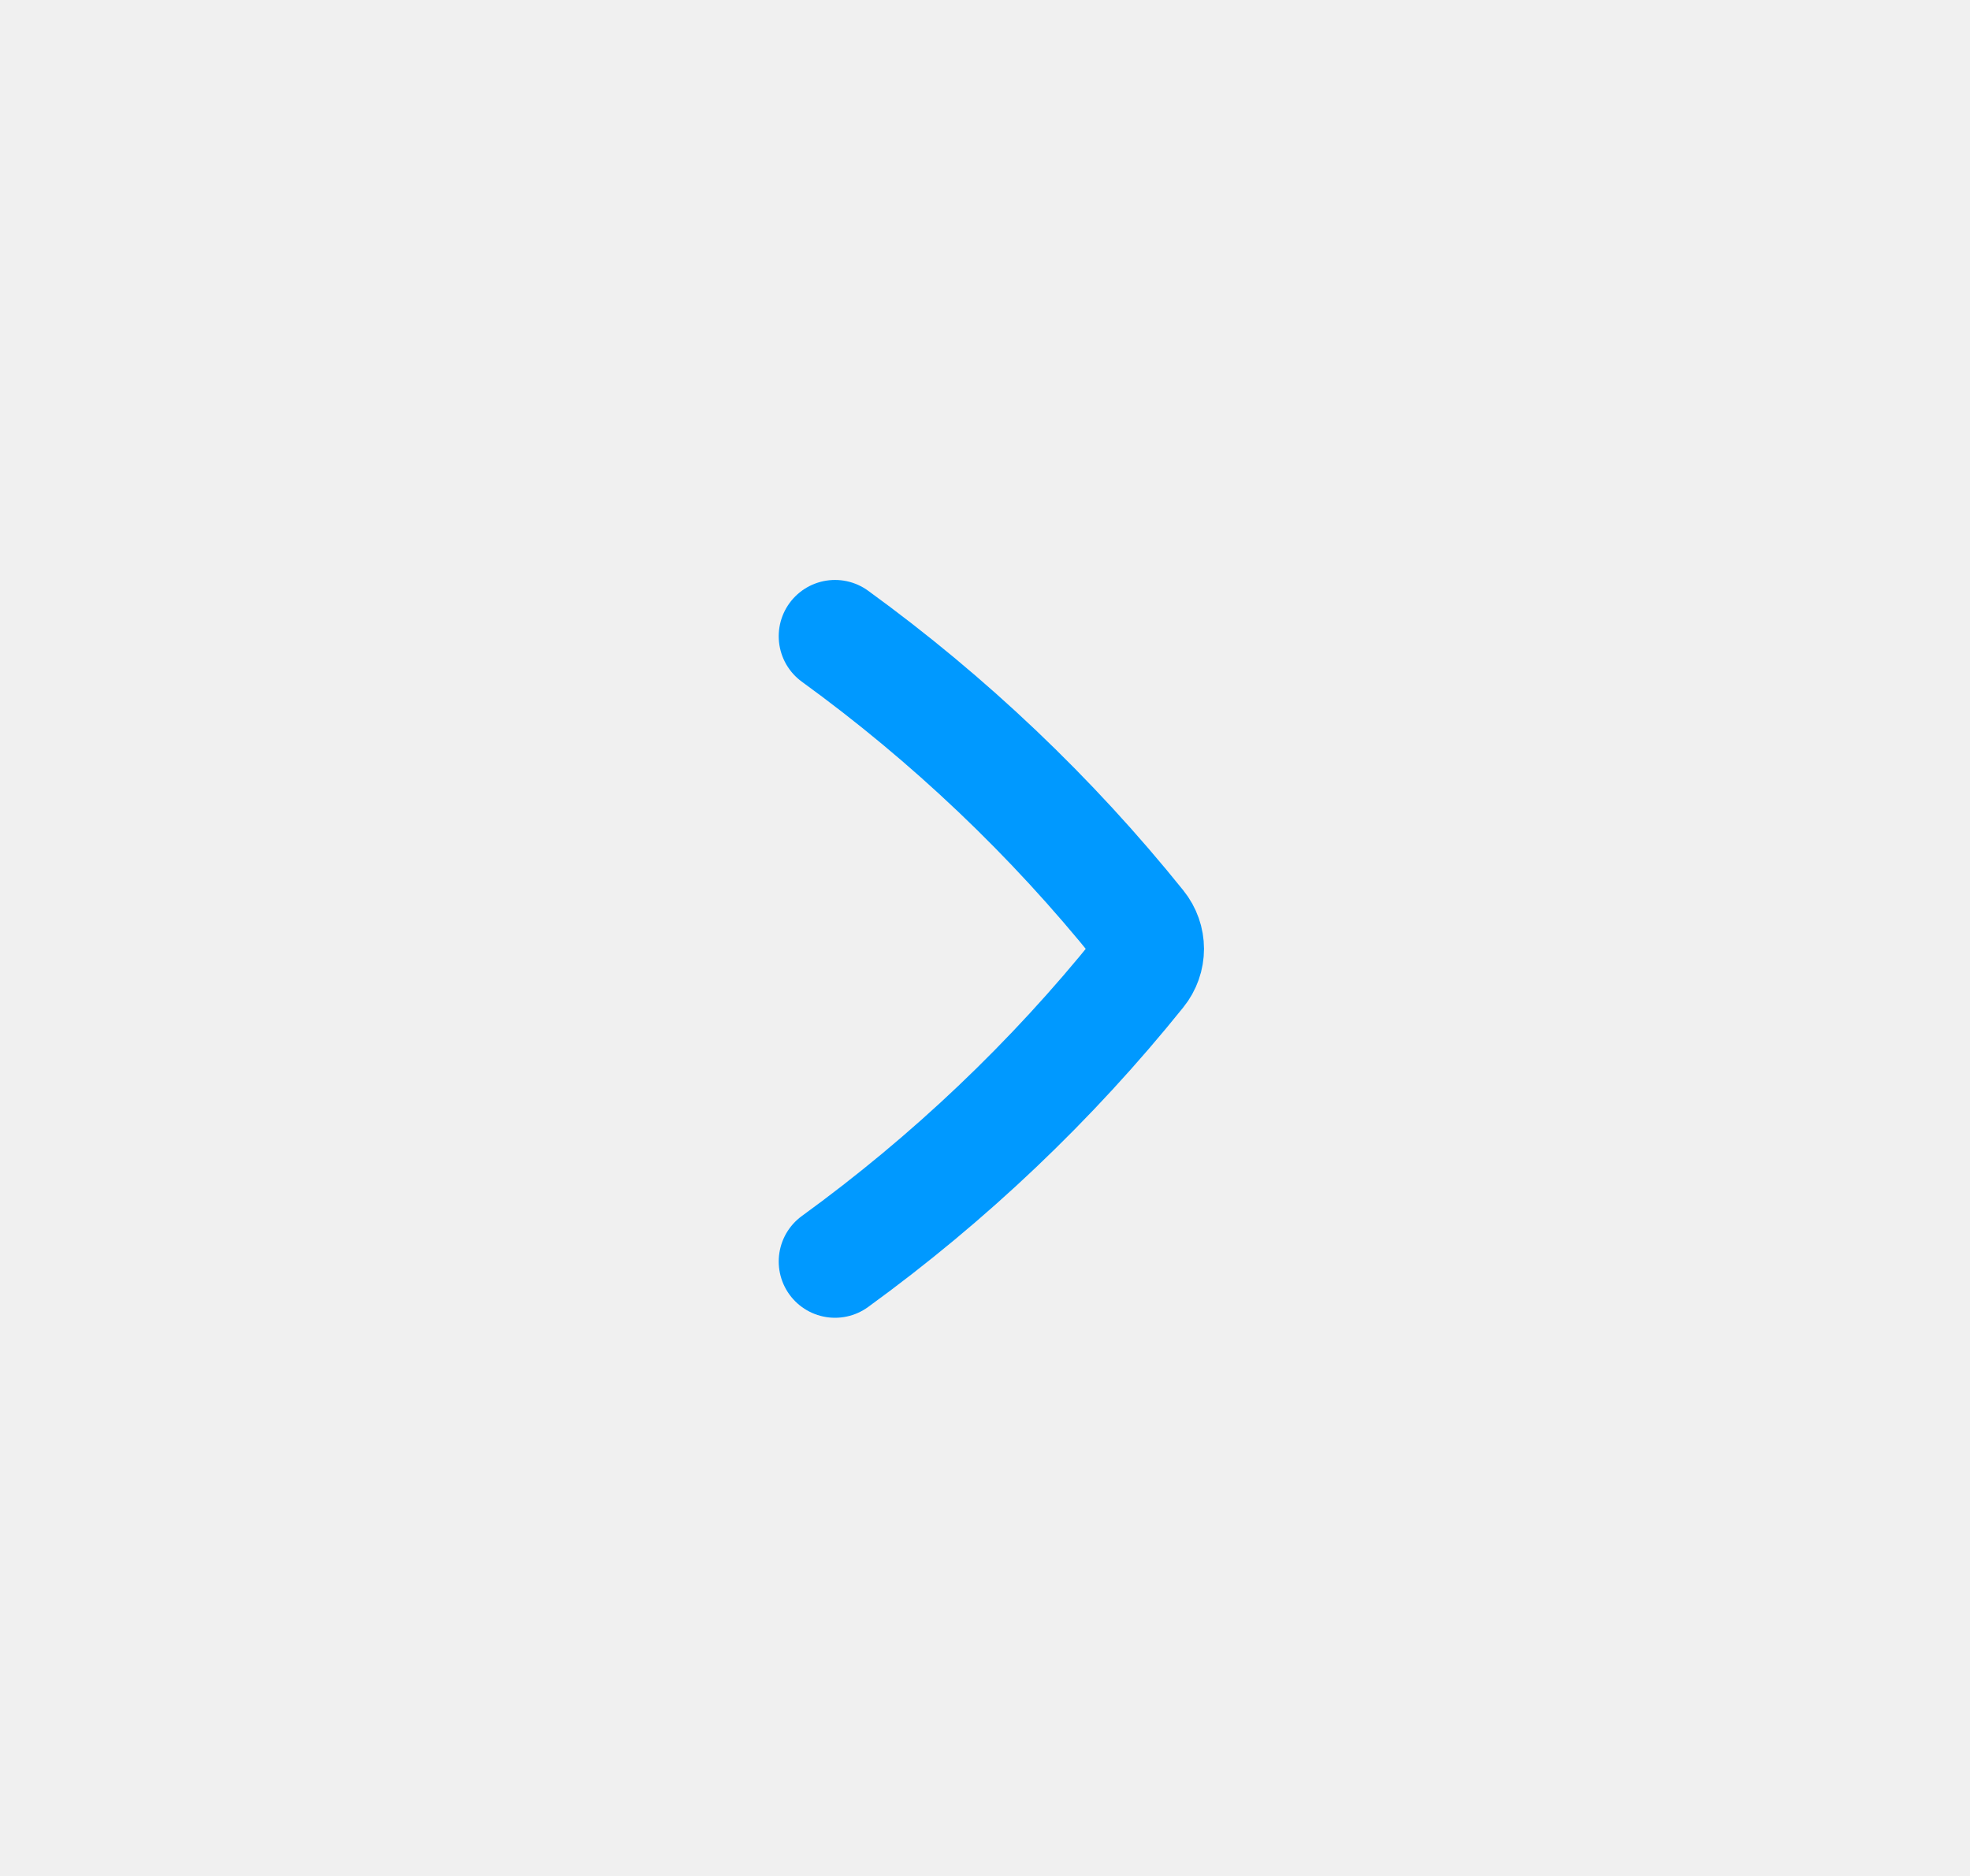
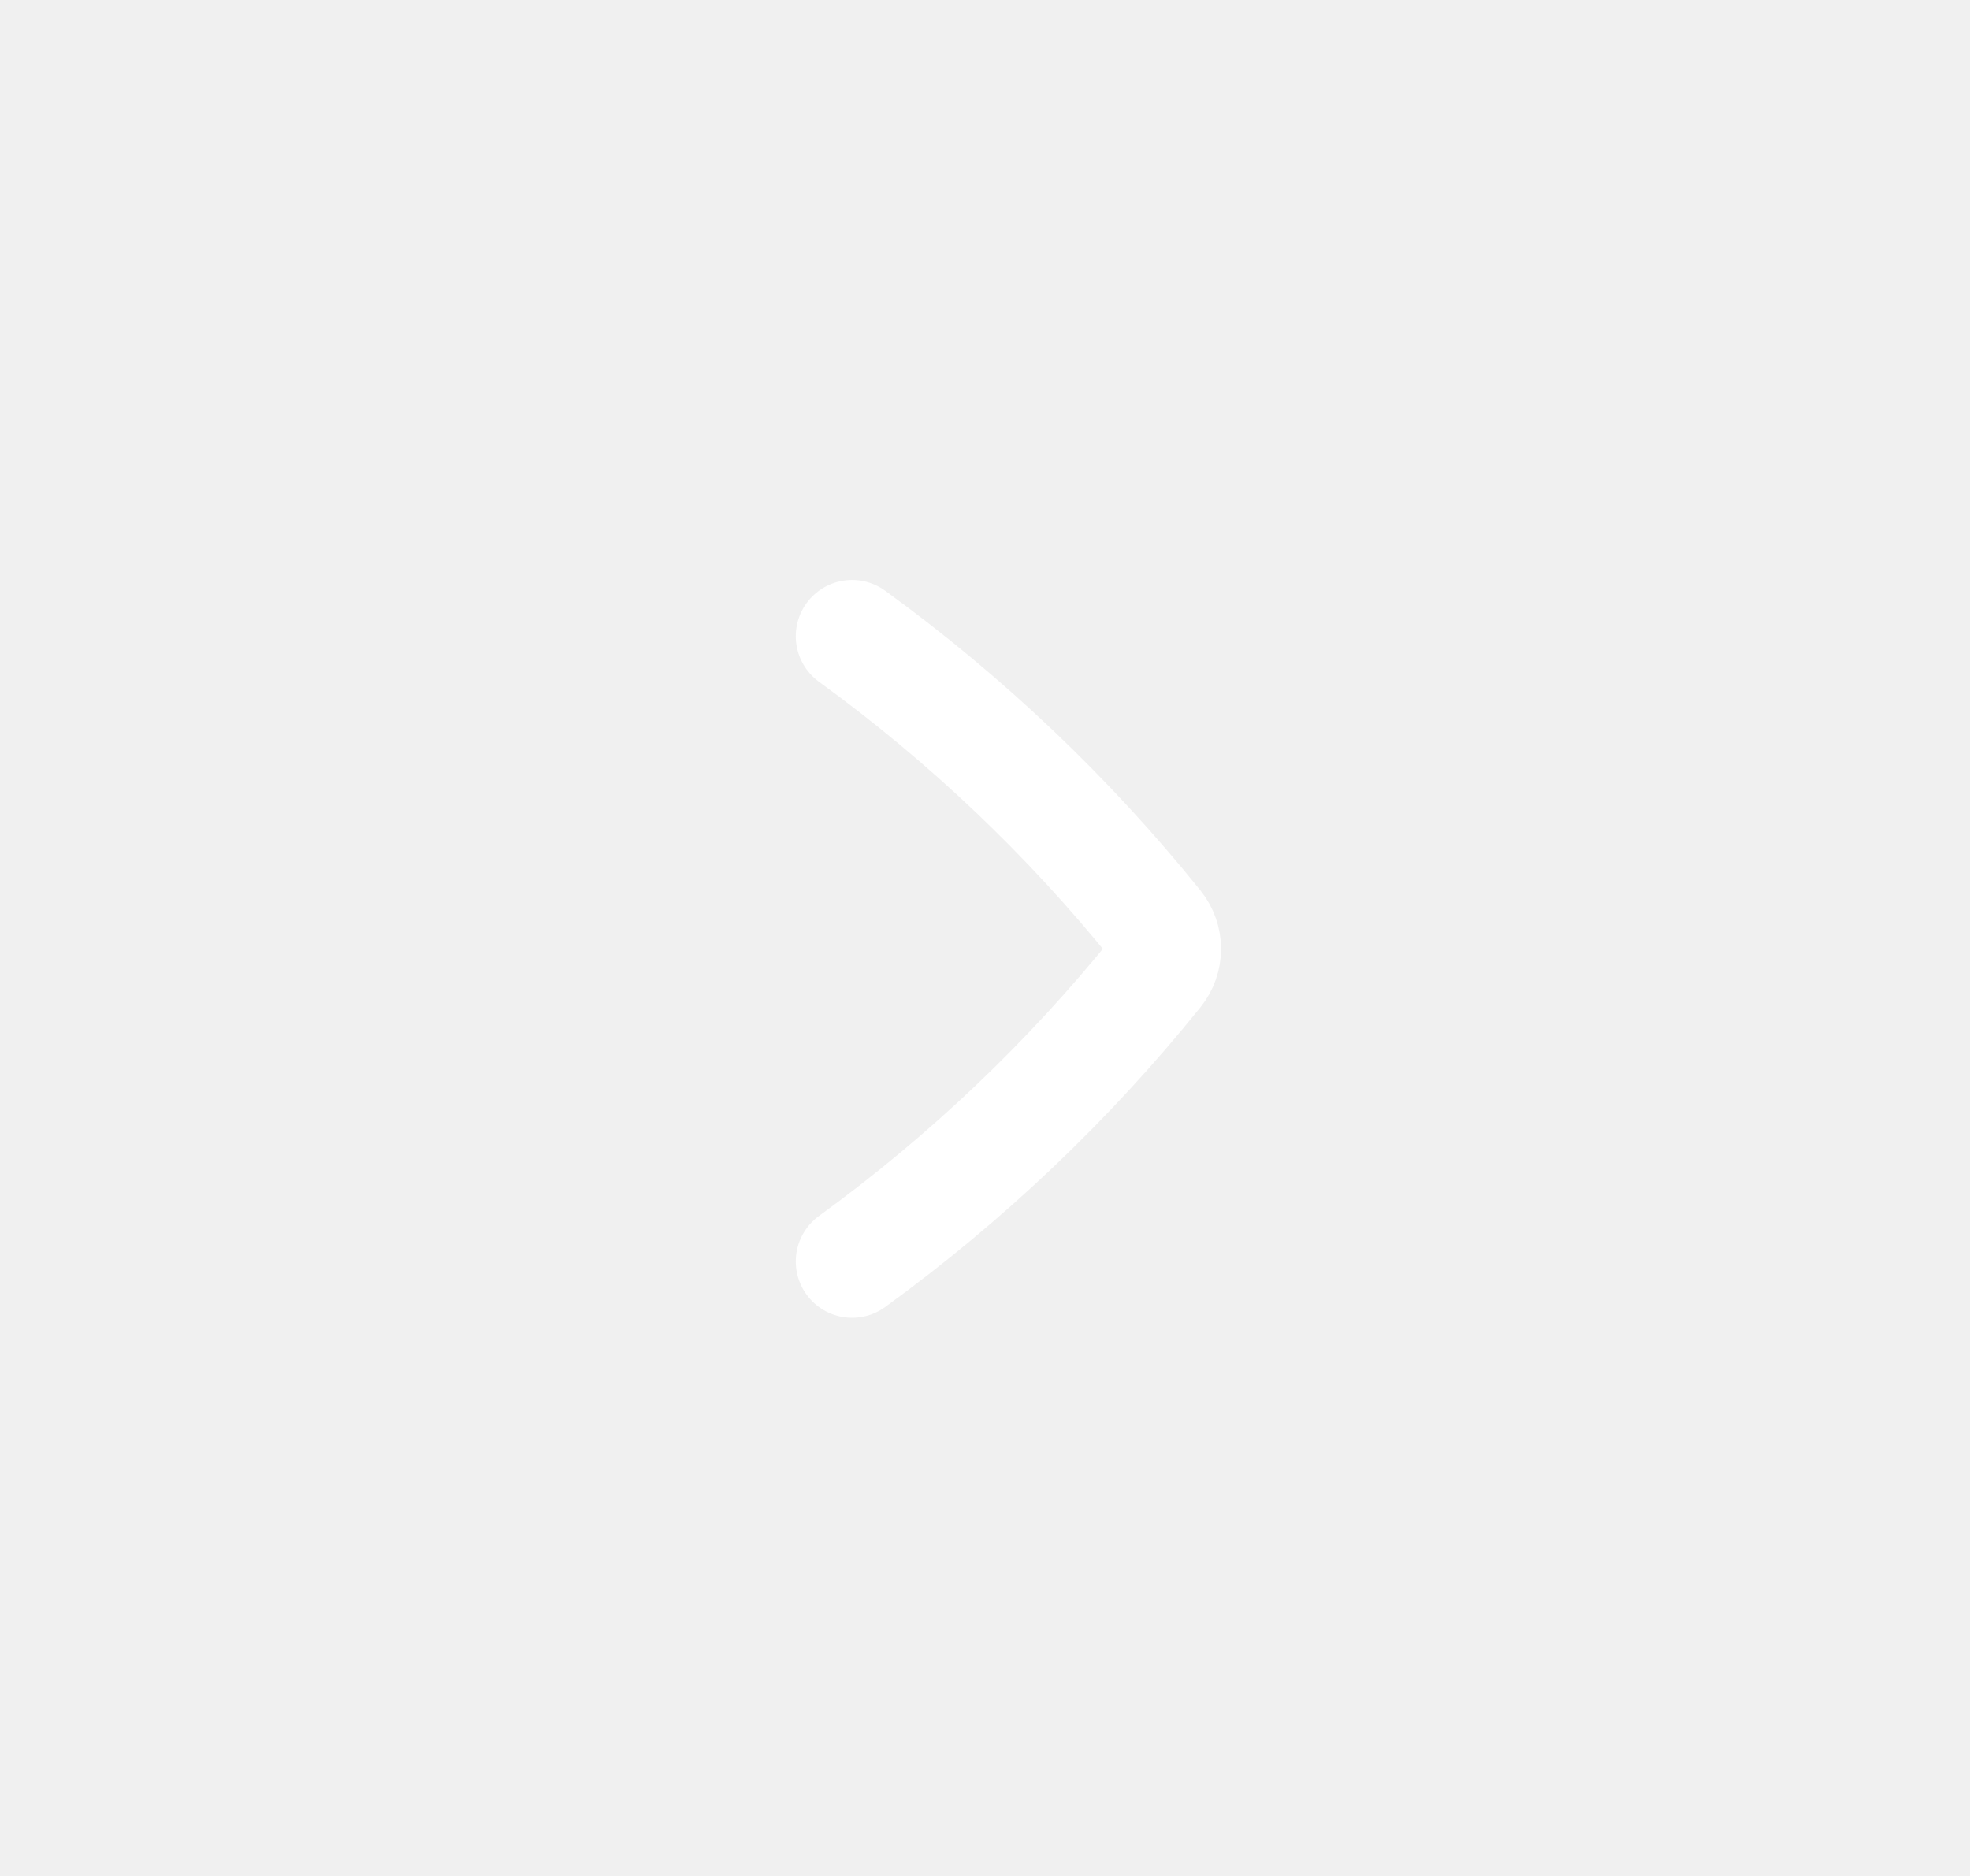
<svg xmlns="http://www.w3.org/2000/svg" width="21" height="20" viewBox="0 0 21 20" fill="none">
-   <path d="M8.901 6.783C10.12 7.668 11.211 8.705 12.146 9.868C12.264 10.014 12.264 10.218 12.146 10.364C11.211 11.527 10.12 12.564 8.901 13.449" stroke="#0099FF" stroke-width="1.2" stroke-linecap="round" stroke-linejoin="round" />
+   <path d="M9.083 6.783C10.301 7.668 11.392 8.705 12.328 9.868C12.446 10.014 12.446 10.218 12.328 10.364C11.392 11.527 10.301 12.564 9.083 13.449" stroke="white" stroke-width="1.2" stroke-linecap="round" stroke-linejoin="round" />
</svg>
